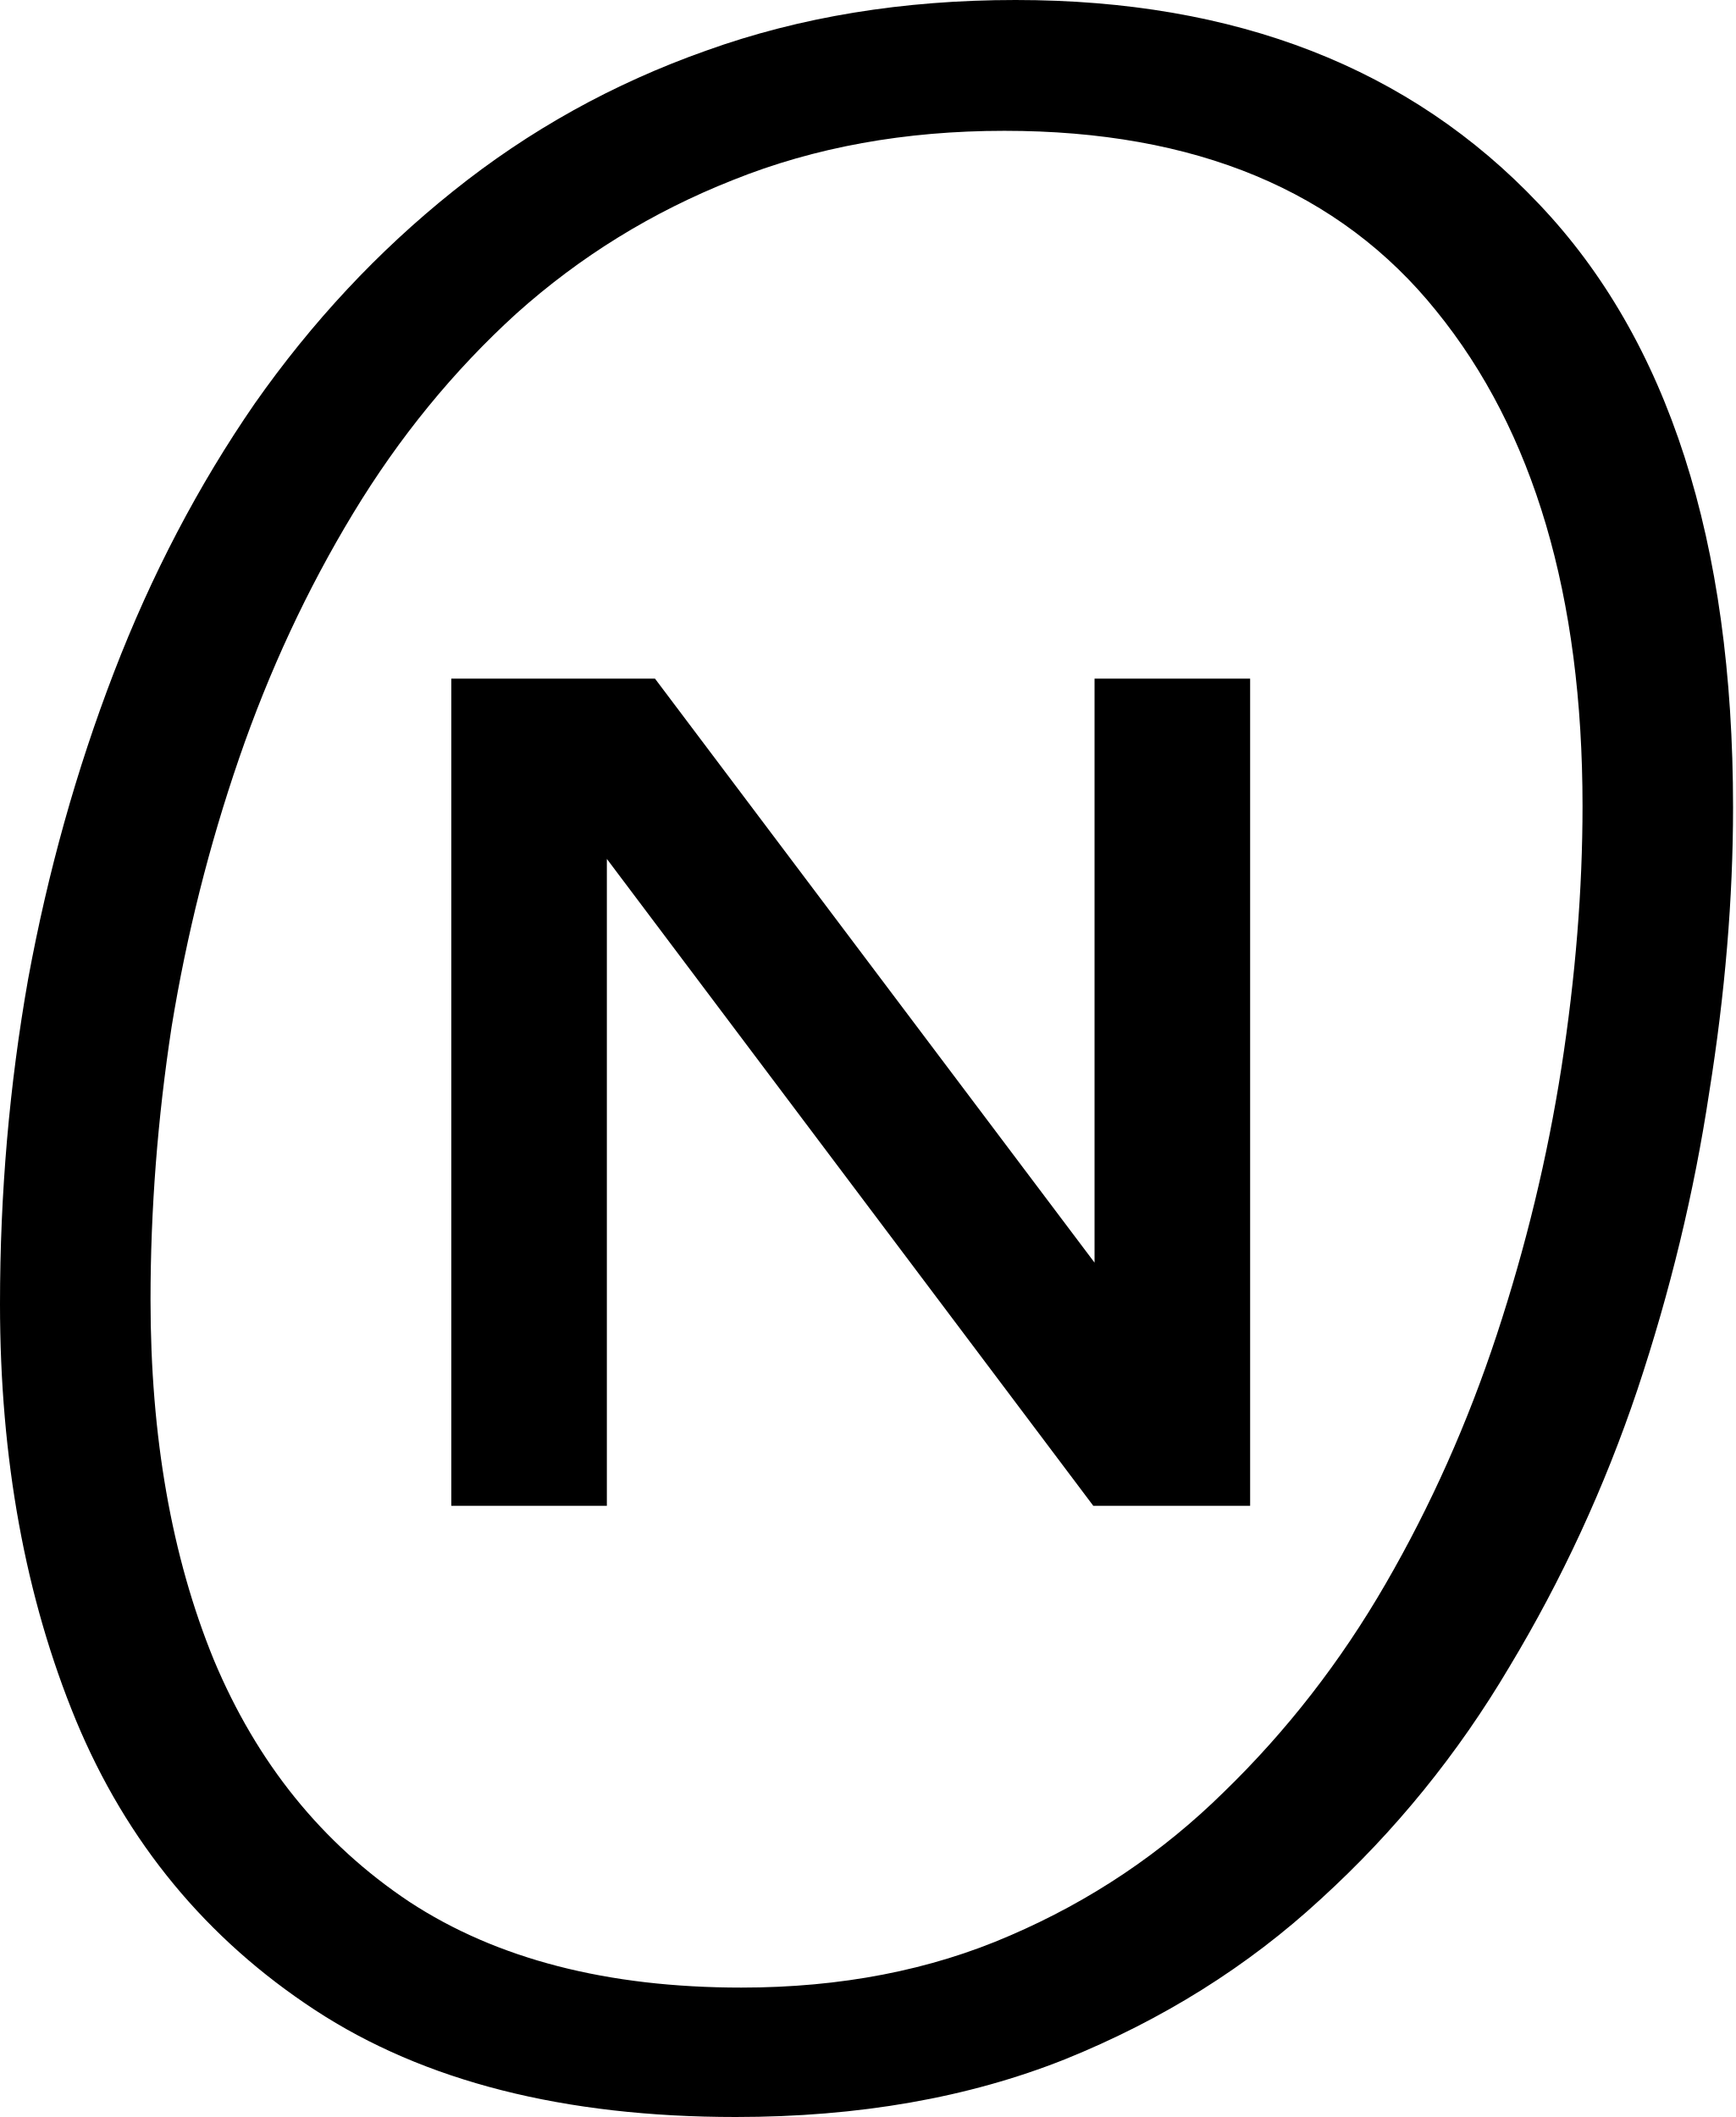
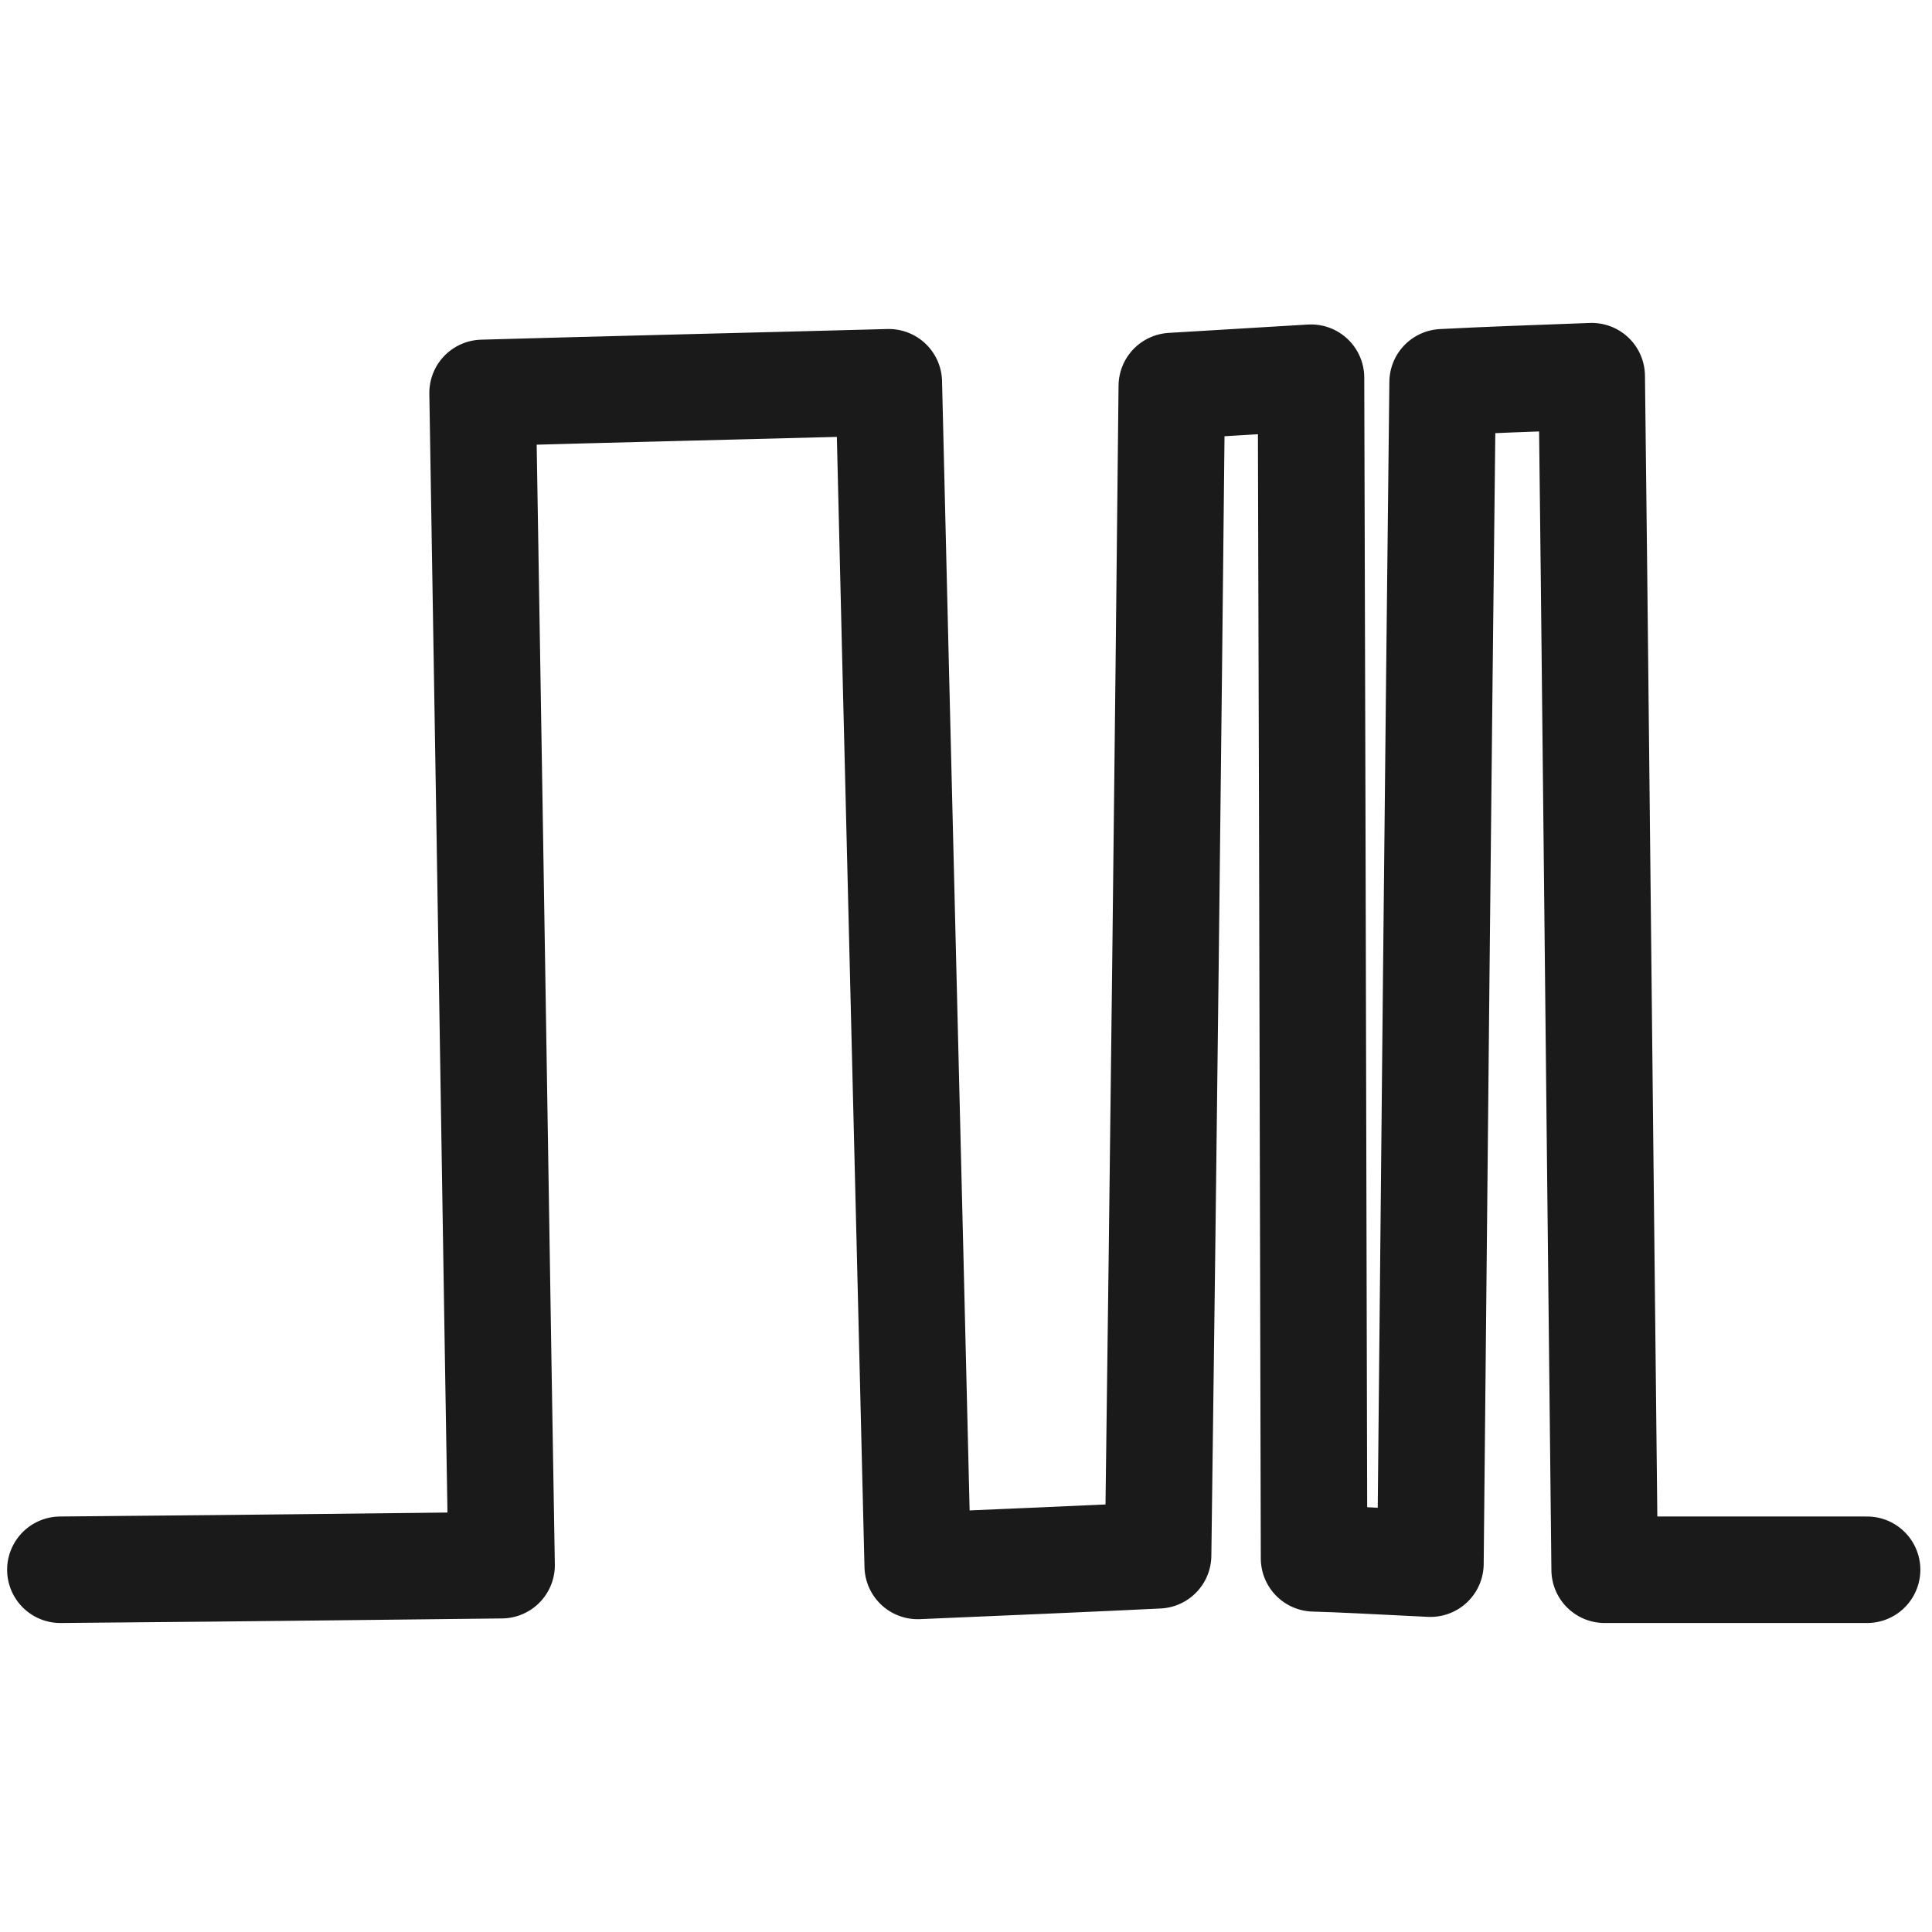
- <svg xmlns="http://www.w3.org/2000/svg" width="82" height="100" viewBox="0 0 82 100" fill="none">
-   <path d="M34.751 100C26.645 100 20.022 98.317 14.884 94.95C9.745 91.584 5.98 87.021 3.588 81.263C1.196 75.46 0 68.904 0 61.595C0 56.368 0.443 51.251 1.329 46.246C2.259 41.196 3.61 36.368 5.382 31.761C7.154 27.154 9.369 22.924 12.027 19.07C14.729 15.216 17.852 11.871 21.395 9.037C24.983 6.157 28.97 3.942 33.355 2.392C37.785 0.797 42.658 0 47.973 0C58.383 0 66.622 3.212 72.691 9.635C78.804 16.058 81.861 25.559 81.861 38.139C81.861 42.436 81.484 46.932 80.731 51.628C80.022 56.323 78.893 60.997 77.342 65.648C75.792 70.255 73.776 74.618 71.296 78.737C68.859 82.857 65.891 86.512 62.392 89.701C58.937 92.89 54.906 95.415 50.299 97.276C45.736 99.092 40.554 100 34.751 100ZM35.017 93.887C39.712 93.887 43.942 93.068 47.708 91.429C51.517 89.79 54.884 87.53 57.807 84.651C60.775 81.772 63.322 78.494 65.448 74.817C67.575 71.141 69.325 67.22 70.698 63.056C72.071 58.893 73.09 54.684 73.754 50.432C74.419 46.135 74.751 42.016 74.751 38.073C74.751 28.151 72.447 20.354 67.841 14.684C63.278 9.014 56.478 6.179 47.442 6.179C42.746 6.179 38.472 6.955 34.618 8.505C30.808 10.011 27.398 12.115 24.385 14.817C21.418 17.519 18.848 20.665 16.678 24.253C14.507 27.84 12.713 31.694 11.296 35.814C9.878 39.934 8.815 44.164 8.106 48.505C7.442 52.846 7.11 57.143 7.11 61.395C7.11 67.863 8.106 73.533 10.1 78.405C12.137 83.278 15.216 87.088 19.335 89.834C23.455 92.536 28.682 93.887 35.017 93.887Z" fill="black" />
-   <path d="M21.317 71.131V32.057H30.939L51.701 59.642V32.057H59.05V71.131H51.643L28.665 40.572V71.131H21.317Z" fill="black" />
+ <svg xmlns="http://www.w3.org/2000/svg" width="32" height="32" viewBox="0 0 32 32" fill="none">
+   <style>
+     path { stroke: #1a1a1a; }
+     @media (prefers-color-scheme: dark) {
+       path { stroke: #f5f5f5; }
+     }
+   </style>
+   <g transform="translate(1 26) scale(1.26)">
+     <path d="M0 0 C1.18 -0.01, 2.35 -0.02, 5.8 -0.06 M5.8 -0.06 C5.74 -3.55, 5.69 -7.05, 5.55 -15.47 M5.55 -15.47 C7.29 -15.52, 9.04 -15.56, 10.89 -15.61 M10.89 -15.61 C11.01 -10.54, 11.14 -5.48, 11.27 -0.05 M11.27 -0.05 C12.44 -0.1, 13.62 -0.15, 14.43 -0.19 M14.43 -0.19 C14.5 -5.45, 14.56 -10.71, 14.61 -15.56 M14.61 -15.56 C15.28 -15.6, 15.95 -15.64, 16.44 -15.67 M16.44 -15.67 C16.45 -12.31, 16.46 -8.95, 16.48 -0.15 M16.48 -0.15 C16.84 -0.14, 17.2 -0.12, 18.01 -0.08 M18.01 -0.08 C18.06 -5.22, 18.11 -10.35, 18.17 -15.61 M18.17 -15.61 C18.75 -15.64, 19.32 -15.66, 20.13 -15.69 M20.13 -15.69 C20.17 -12.42, 20.2 -9.15, 20.3 0 M20.3 0 C21.52 0, 22.73 0, 23.75 0" stroke-width="1.4" stroke-linecap="round" fill="none" />
+   </g>
</svg>
